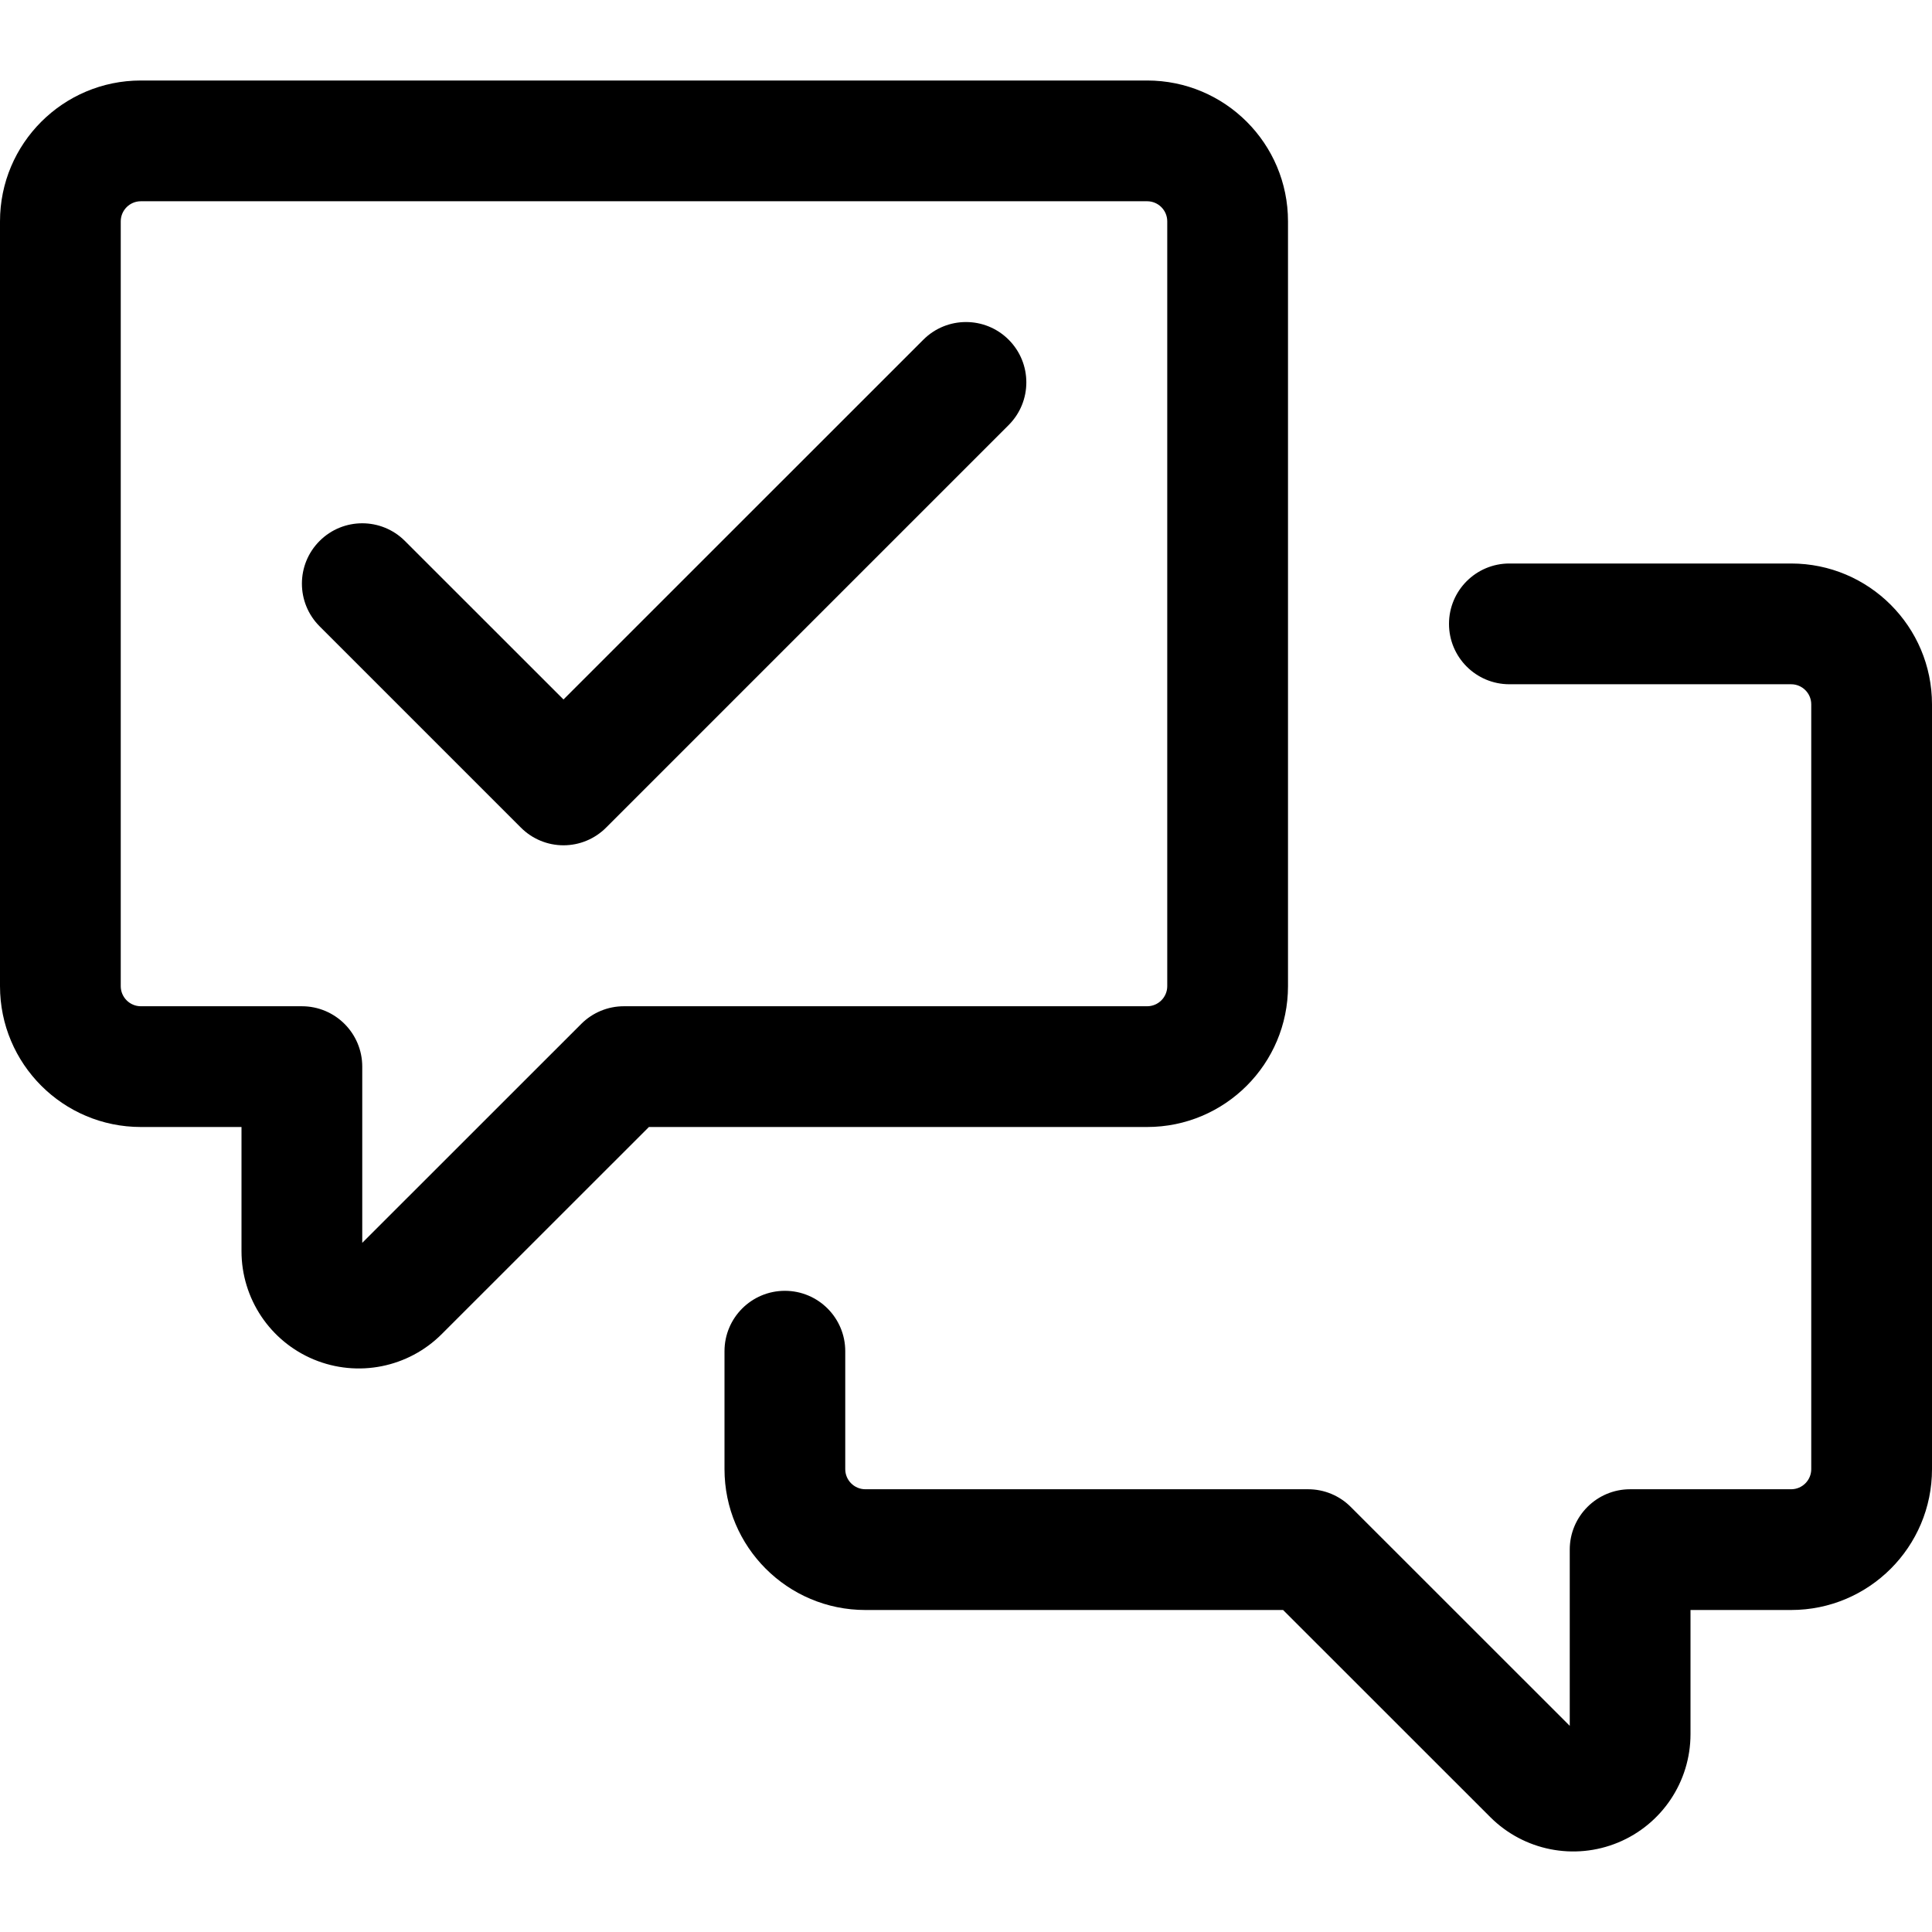
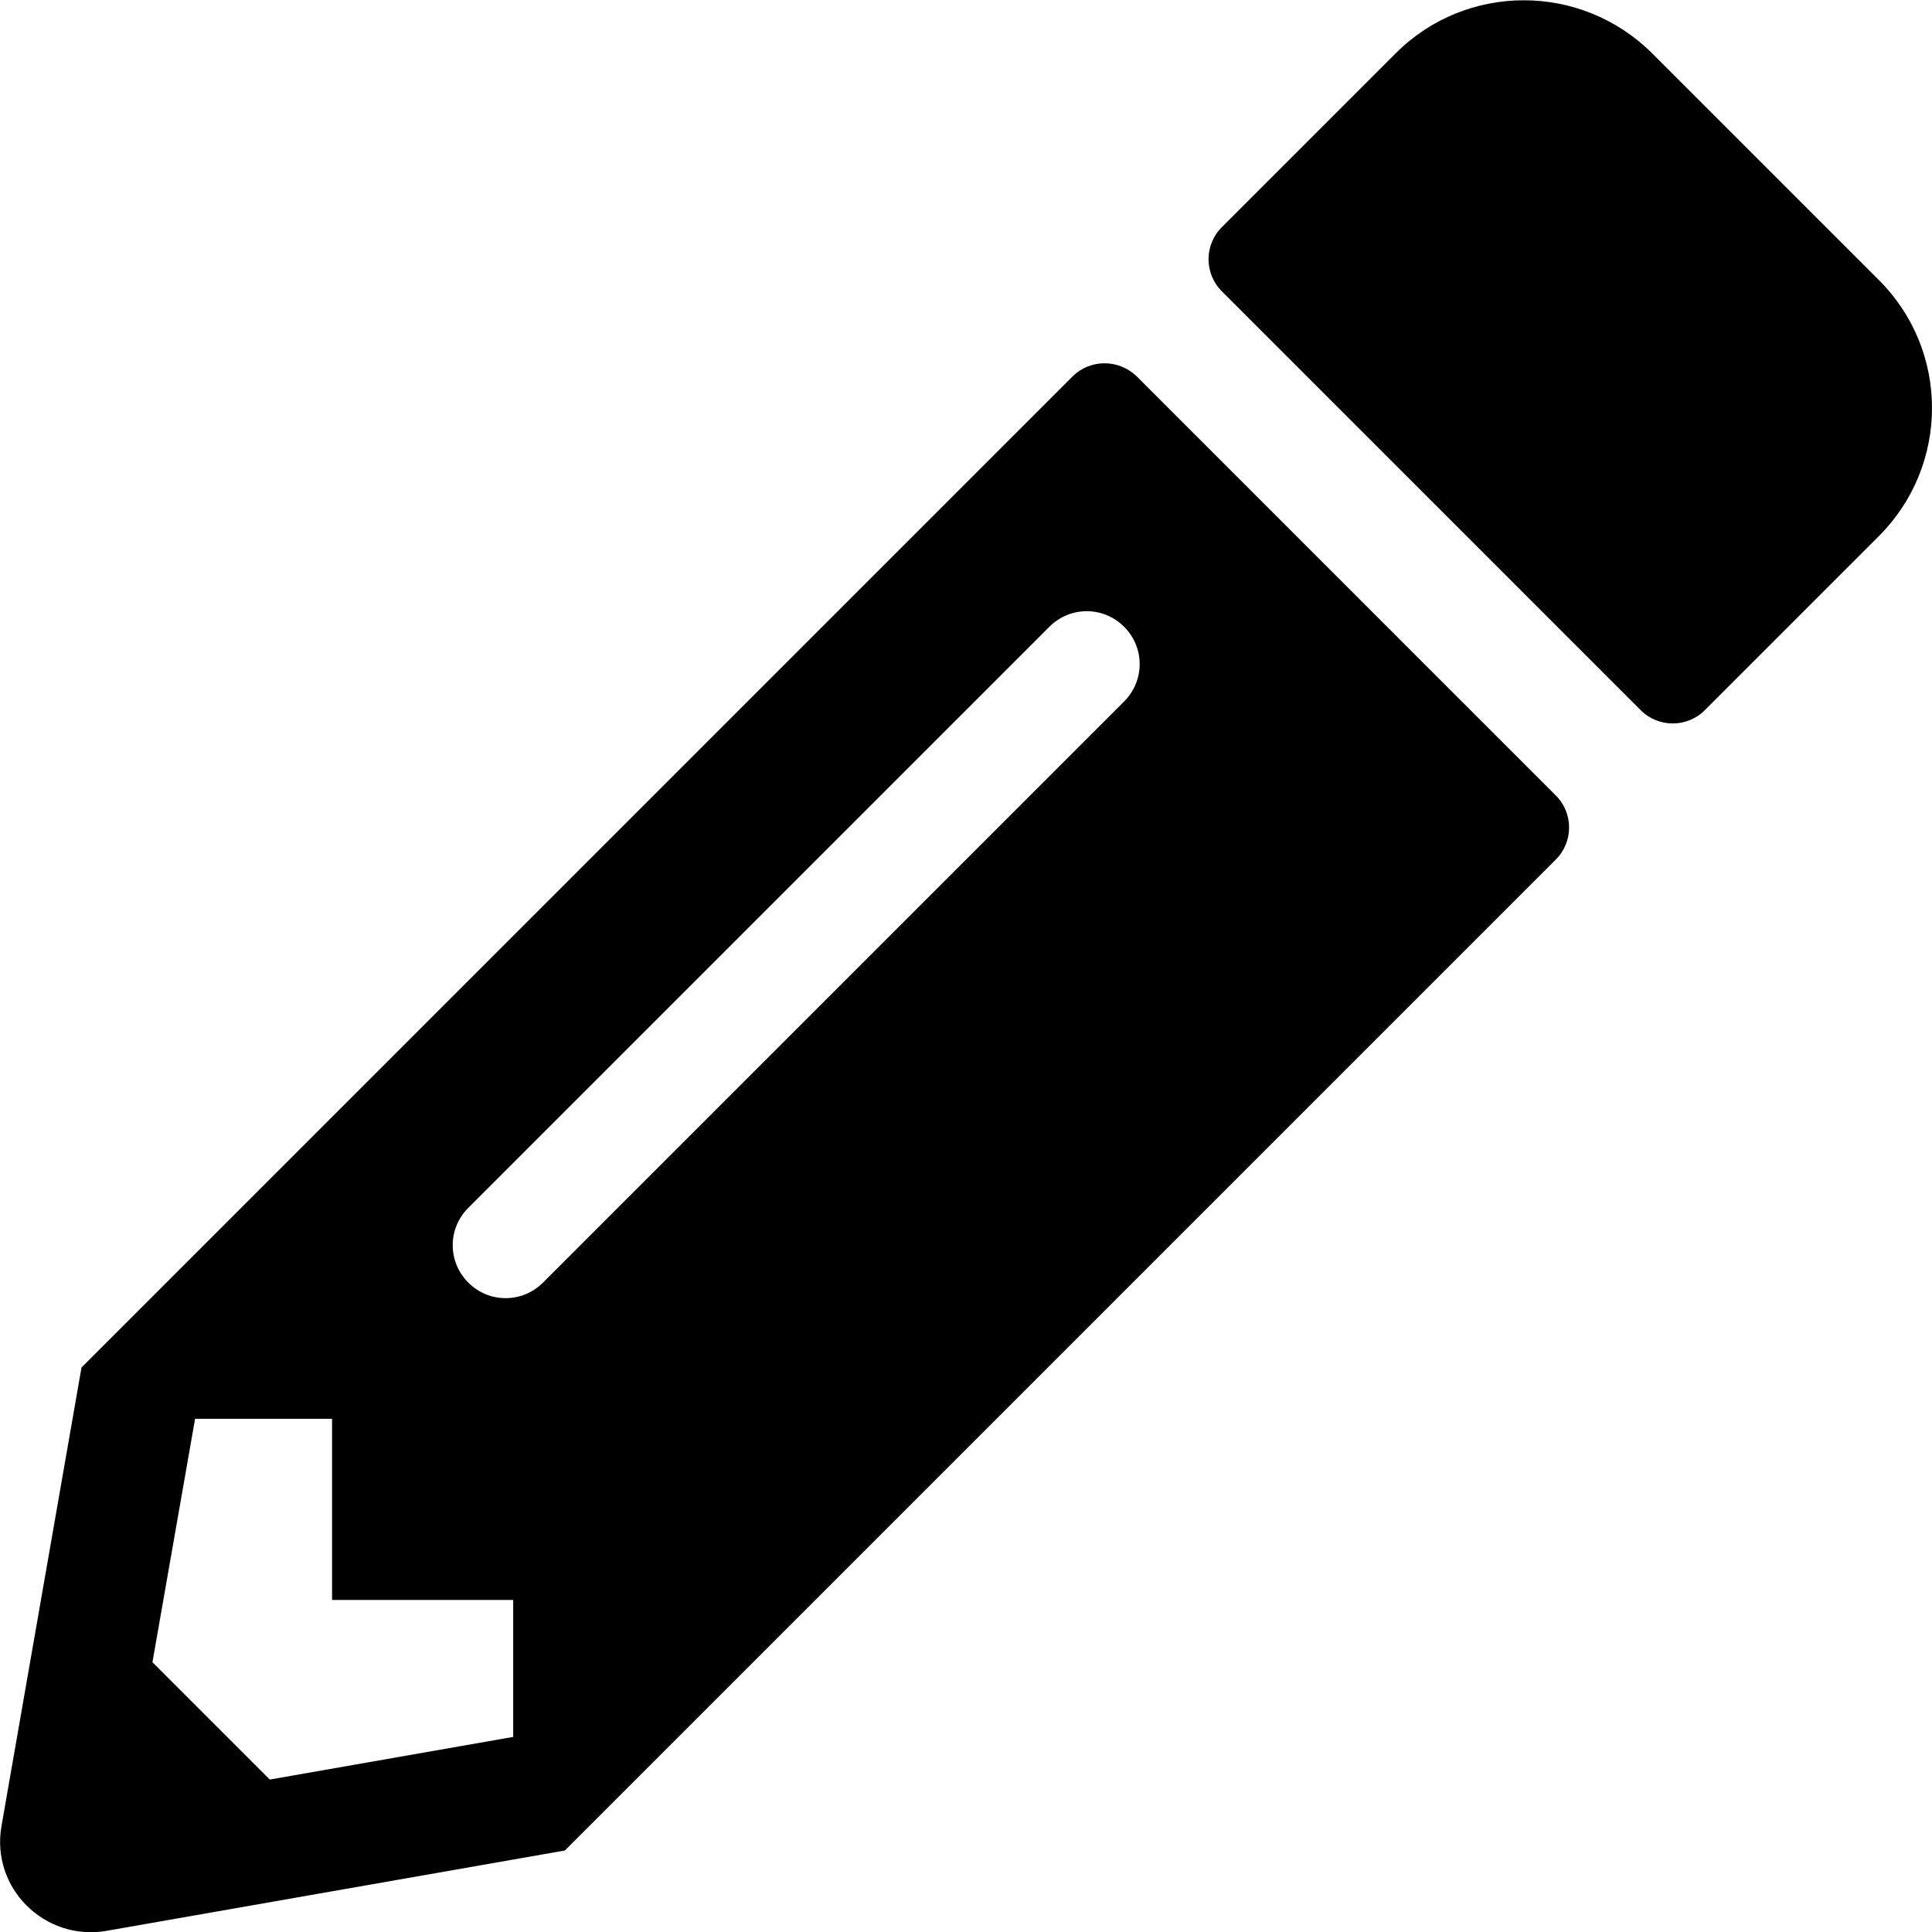
- <svg xmlns="http://www.w3.org/2000/svg" stroke="currentColor" fill="currentColor" stroke-width="0" viewBox="0 0 24 24" class="w-16 h-16" aria-hidden="true" height="1em" width="1em">
-   <path d="M0 2.75C0 1.783.784 1 1.75 1h12.5c.967 0 1.75.783 1.75 1.75v9.5A1.75 1.75 0 0 1 14.25 14H8.061l-2.574 2.573A1.457 1.457 0 0 1 3 15.543V14H1.75A1.75 1.75 0 0 1 0 12.25Zm1.75-.25a.25.25 0 0 0-.25.25v9.5c0 .138.112.25.25.25h2a.75.75 0 0 1 .75.75v2.189l2.72-2.719a.747.747 0 0 1 .53-.22h6.5a.25.25 0 0 0 .25-.25v-9.5a.25.25 0 0 0-.25-.25Zm20.5 6h-3.5a.75.75 0 0 1 0-1.5h3.5c.966 0 1.75.784 1.75 1.75v9.5A1.75 1.75 0 0 1 22.25 20H21v1.543a1.457 1.457 0 0 1-2.487 1.03L15.939 20H10.75A1.75 1.75 0 0 1 9 18.25v-1.465a.75.75 0 0 1 1.5 0v1.465c0 .138.112.25.25.25h5.5c.199 0 .39.079.53.22l2.72 2.719V19.25a.75.75 0 0 1 .75-.75h2a.25.25 0 0 0 .25-.25v-9.5a.25.25 0 0 0-.25-.25Zm-9.72-3.22-5 5a.747.747 0 0 1-1.06 0l-2.5-2.5a.749.749 0 1 1 1.06-1.06L7 8.689l4.47-4.469a.749.749 0 1 1 1.06 1.06Z" />
+ <svg xmlns="http://www.w3.org/2000/svg" stroke="currentColor" fill="currentColor" stroke-width="0" viewBox="0 0 512 512" class="w-16 h-16" aria-hidden="true" height="1em" width="1em">
+   <path d="M497.9 142.1l-46.1 46.1c-4.7 4.7-12.3 4.7-17 0l-111-111c-4.7-4.7-4.7-12.3 0-17l46.1-46.1c18.7-18.7 49.1-18.7 67.9 0l60.1 60.1c18.8 18.7 18.8 49.1 0 67.9zM284.2 99.8L21.6 362.4.4 483.9c-2.9 16.4 11.4 30.6 27.8 27.8l121.5-21.3 262.6-262.6c4.7-4.7 4.7-12.3 0-17l-111-111c-4.8-4.7-12.4-4.7-17.1 0zM124.1 339.9c-5.5-5.5-5.5-14.3 0-19.8l154-154c5.5-5.5 14.3-5.5 19.8 0s5.5 14.3 0 19.8l-154 154c-5.5 5.5-14.3 5.5-19.8 0zM88 424h48v36.3l-64.5 11.3-31.1-31.1L51.7 376H88v48z" />
</svg>
